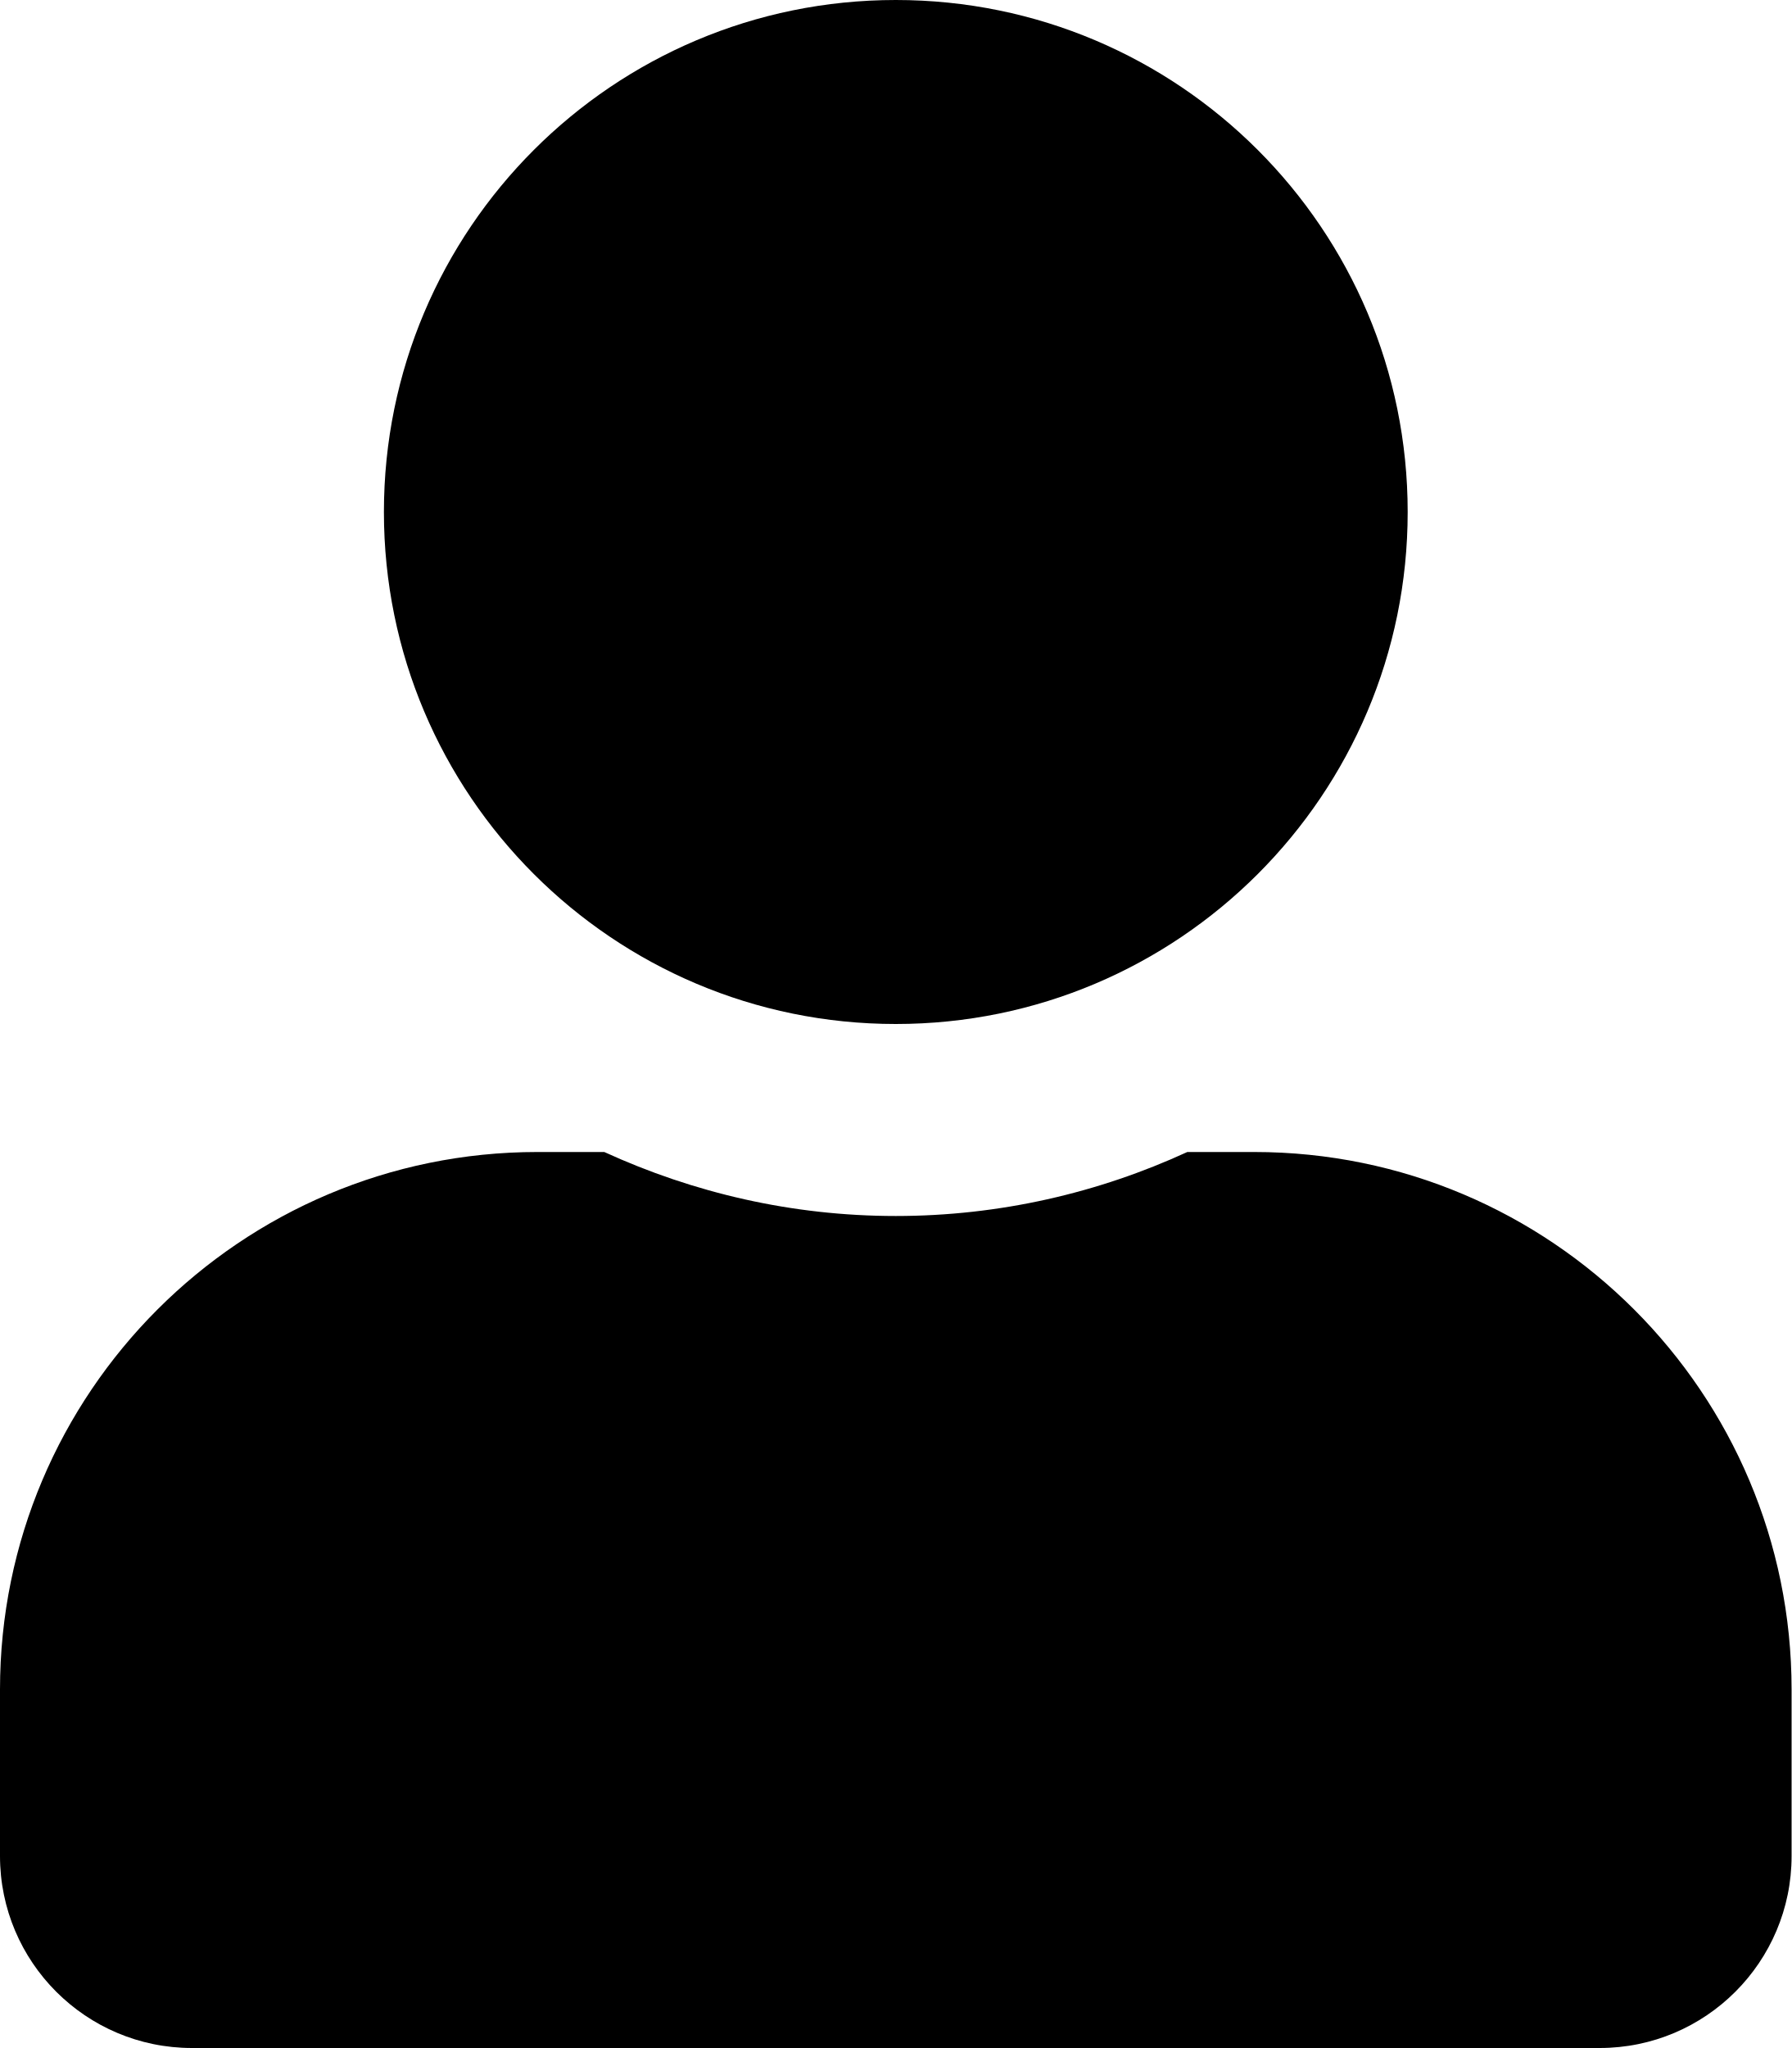
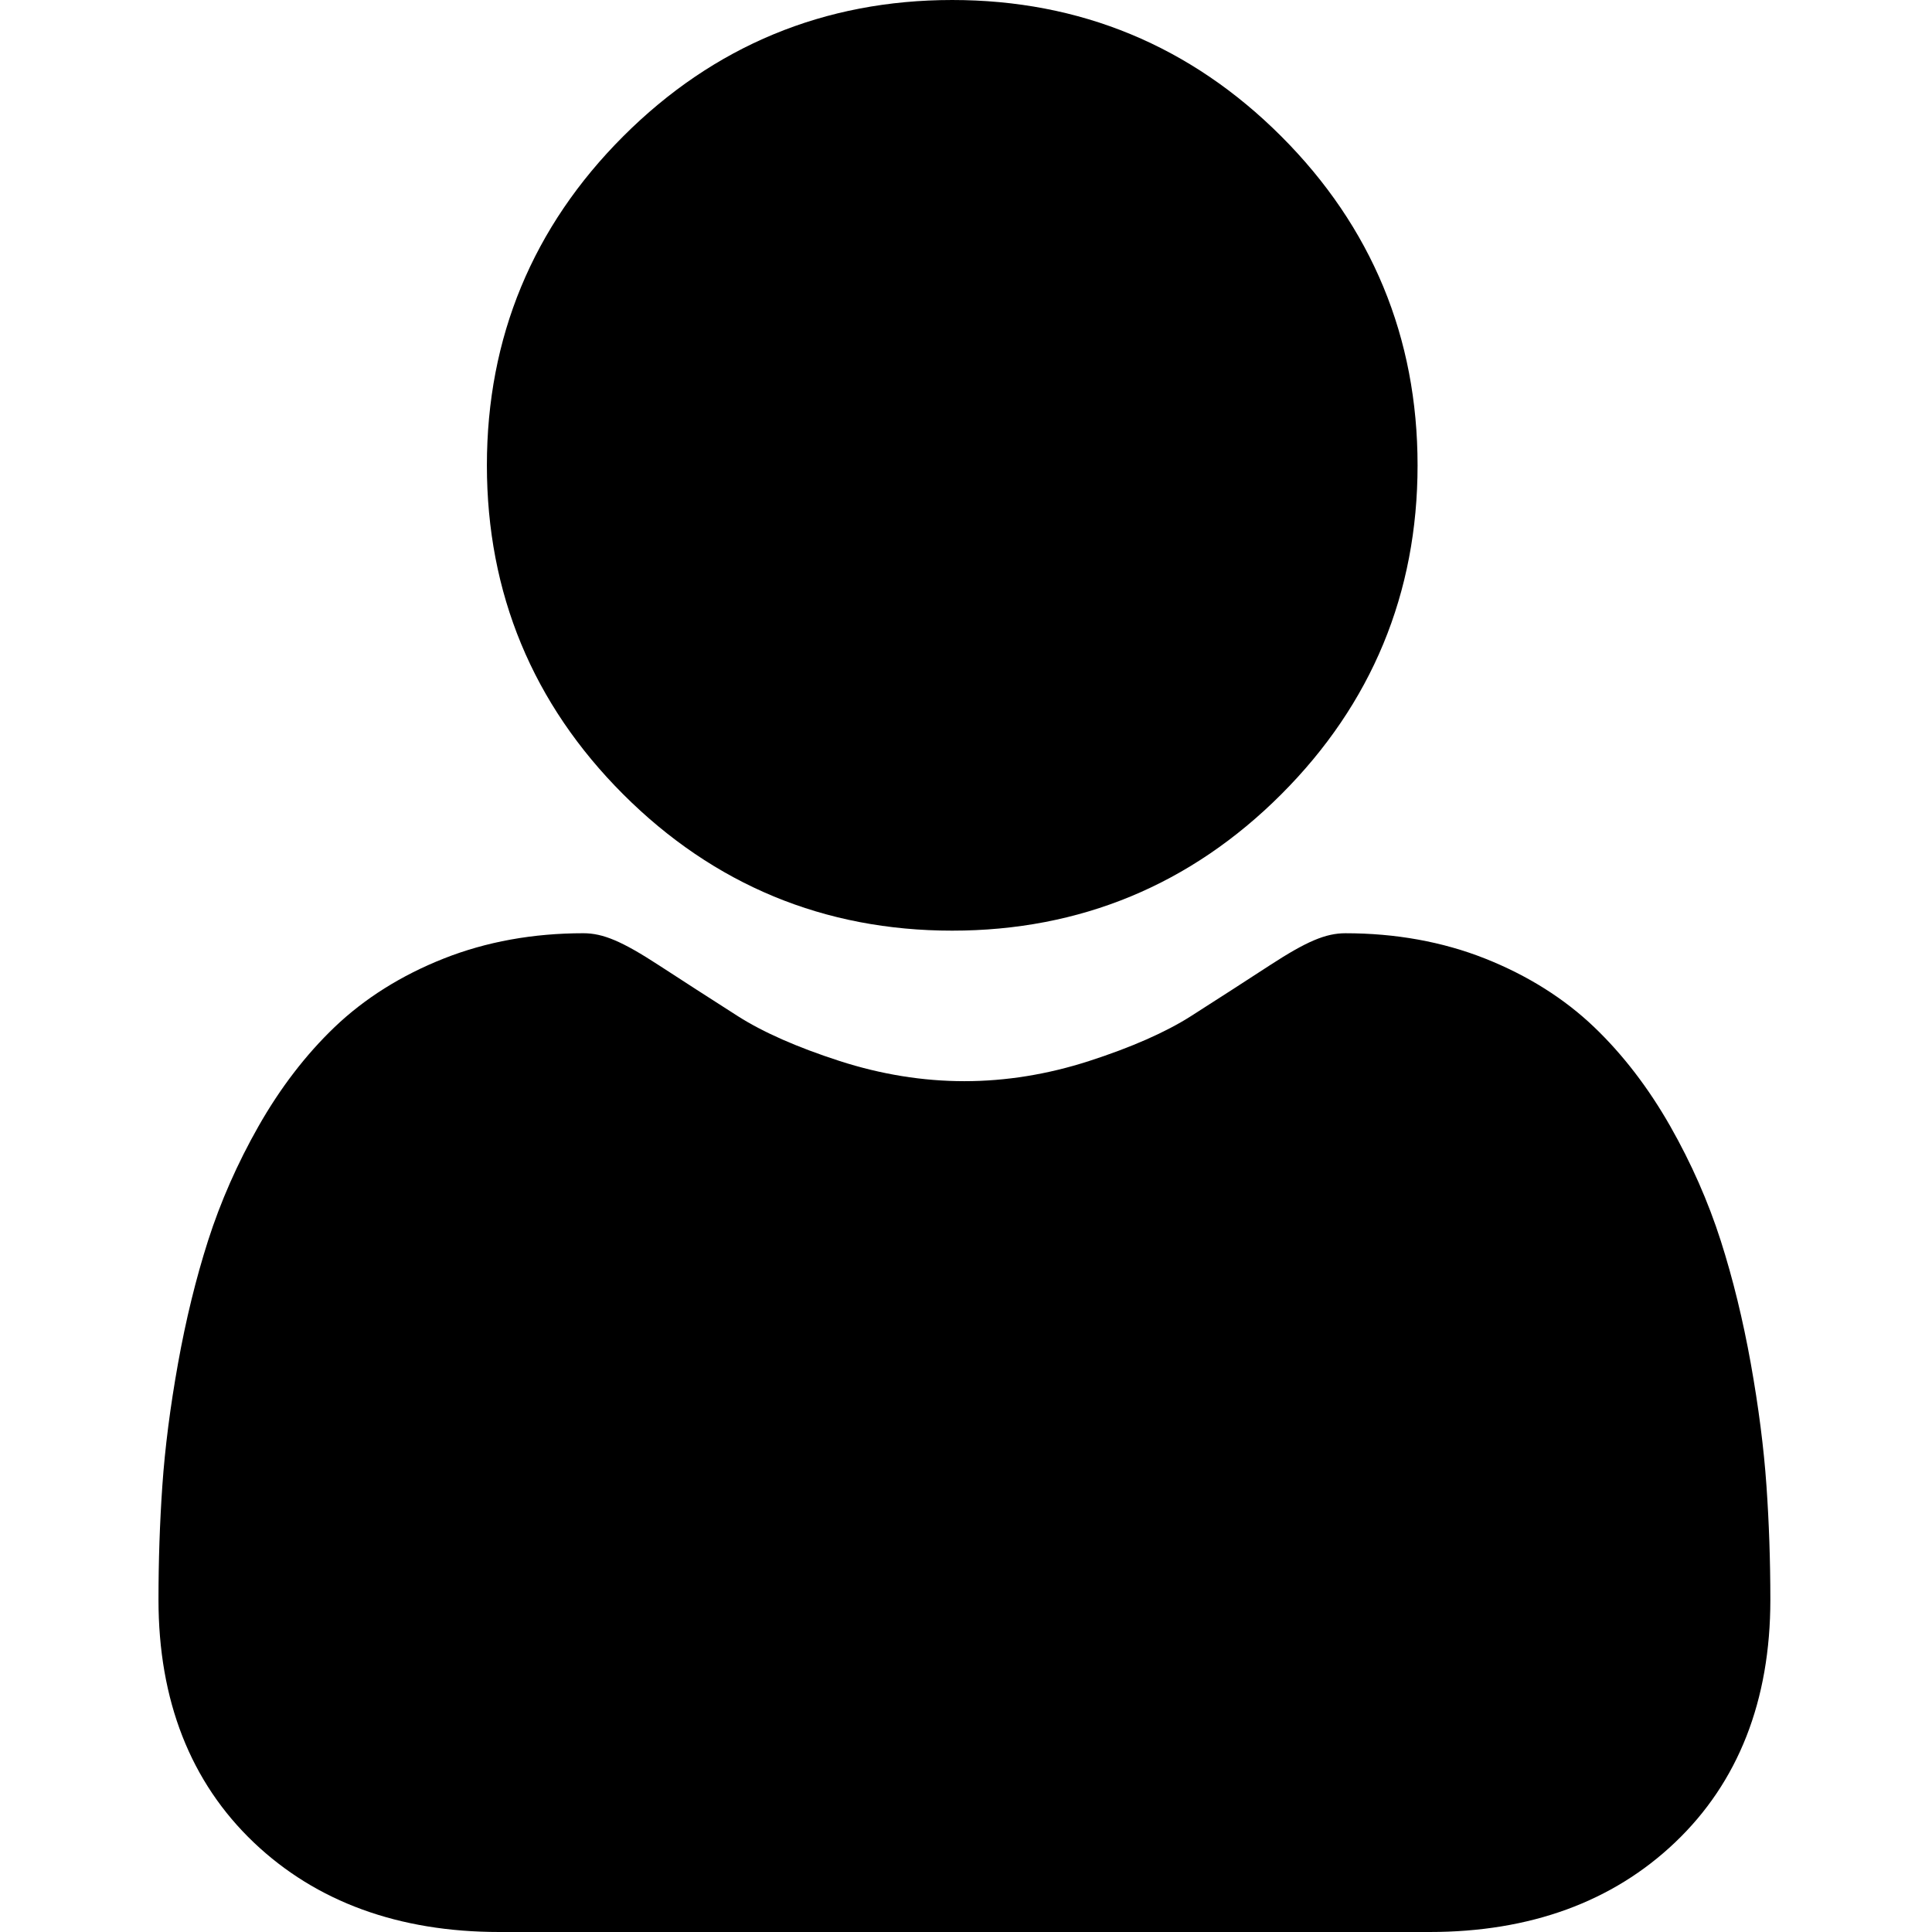
- <svg xmlns="http://www.w3.org/2000/svg" aria-hidden="true" focusable="false" data-prefix="fas" data-icon="user" class="svg-inline--fa fa-user fa-w-14" role="img" viewBox="0 0 448 512">
-   <path fill="currentColor" d="M224 256c70.7 0 128-57.3 128-128S294.7 0 224 0 96 57.3 96 128s57.3 128 128 128zm89.6 32h-16.7c-22.2 10.2-46.9 16-72.9 16s-50.6-5.8-72.9-16h-16.7C60.2 288 0 348.2 0 422.4V464c0 26.5 21.5 48 48 48h352c26.5 0 48-21.5 48-48v-41.6c0-74.2-60.2-134.4-134.4-134.4z" />
+ <svg xmlns="http://www.w3.org/2000/svg" viewBox="-42 0 512 512.002">
+   <path d="m210.352 246.633c33.883 0 63.223-12.152 87.195-36.129 23.973-23.973 36.125-53.305 36.125-87.191 0-33.875-12.152-63.211-36.129-87.191-23.977-23.969-53.312-36.121-87.191-36.121-33.887 0-63.219 12.152-87.191 36.125s-36.129 53.309-36.129 87.188c0 33.887 12.156 63.223 36.133 87.195 23.977 23.969 53.312 36.125 87.188 36.125zm0 0" />
+   <path d="m426.129 393.703c-.691-9.977-2.09-20.859-4.148-32.352-2.078-11.578-4.754-22.523-7.957-32.527-3.309-10.34-7.809-20.551-13.371-30.336-5.773-10.156-12.555-19-20.164-26.277-7.957-7.613-17.699-13.734-28.965-18.199-11.227-4.441-23.668-6.691-36.977-6.691-5.227 0-10.281 2.145-20.043 8.5-6.008 3.918-13.035 8.449-20.879 13.461-6.707 4.273-15.793 8.277-27.016 11.902-10.949 3.543-22.066 5.34-33.039 5.34-10.973 0-22.086-1.797-33.047-5.34-11.211-3.621-20.297-7.625-26.996-11.898-7.77-4.965-14.801-9.496-20.898-13.469-9.75-6.355-14.809-8.5-20.035-8.5-13.312 0-25.75 2.254-36.973 6.699-11.258 4.457-21.004 10.578-28.969 18.199-7.605 7.281-14.391 16.121-20.156 26.273-5.559 9.785-10.059 19.992-13.371 30.34-3.199 10.004-5.875 20.945-7.953 32.523-2.059 11.477-3.457 22.363-4.148 32.363-.68 9.797-1.023 19.965-1.023 30.234 0 26.727 8.496 48.363 25.25 64.32 16.547 15.746 38.441 23.734 65.066 23.734h246.531c26.625 0 48.512-7.984 65.062-23.734 16.758-15.945 25.254-37.586 25.254-64.324-.004-10.316-.352-20.492-1.035-30.242zm0 0" />
</svg>
